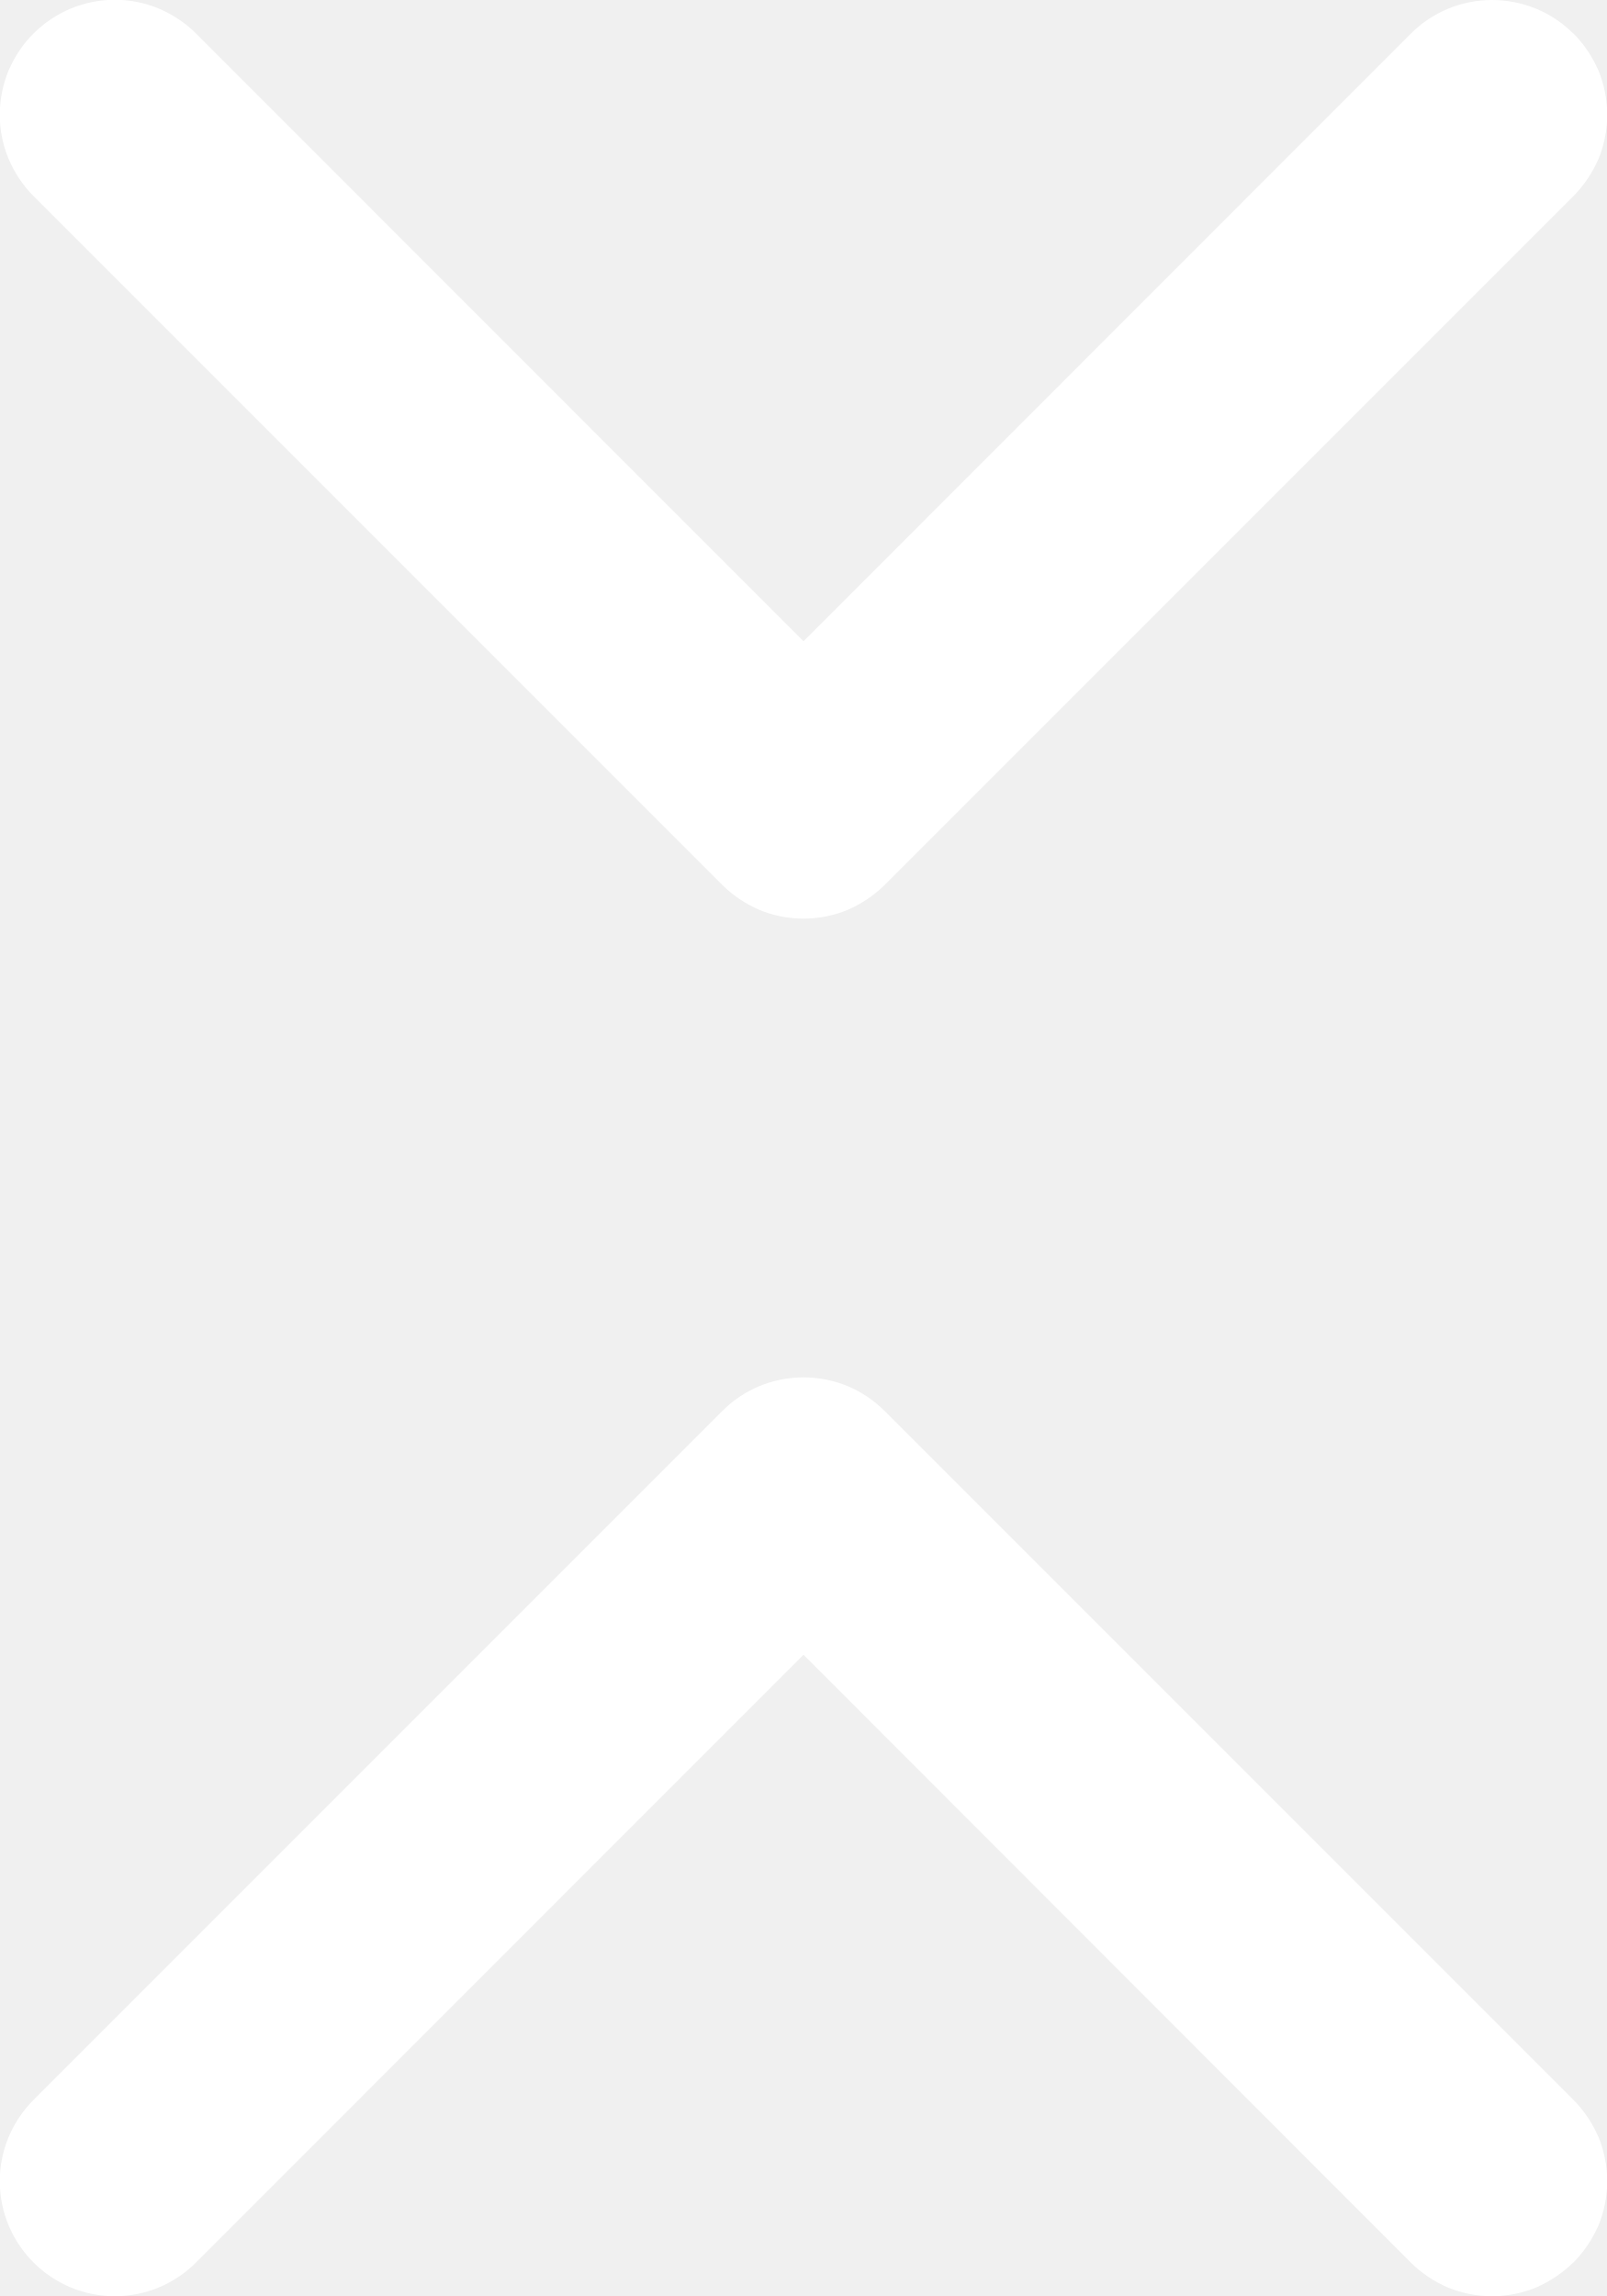
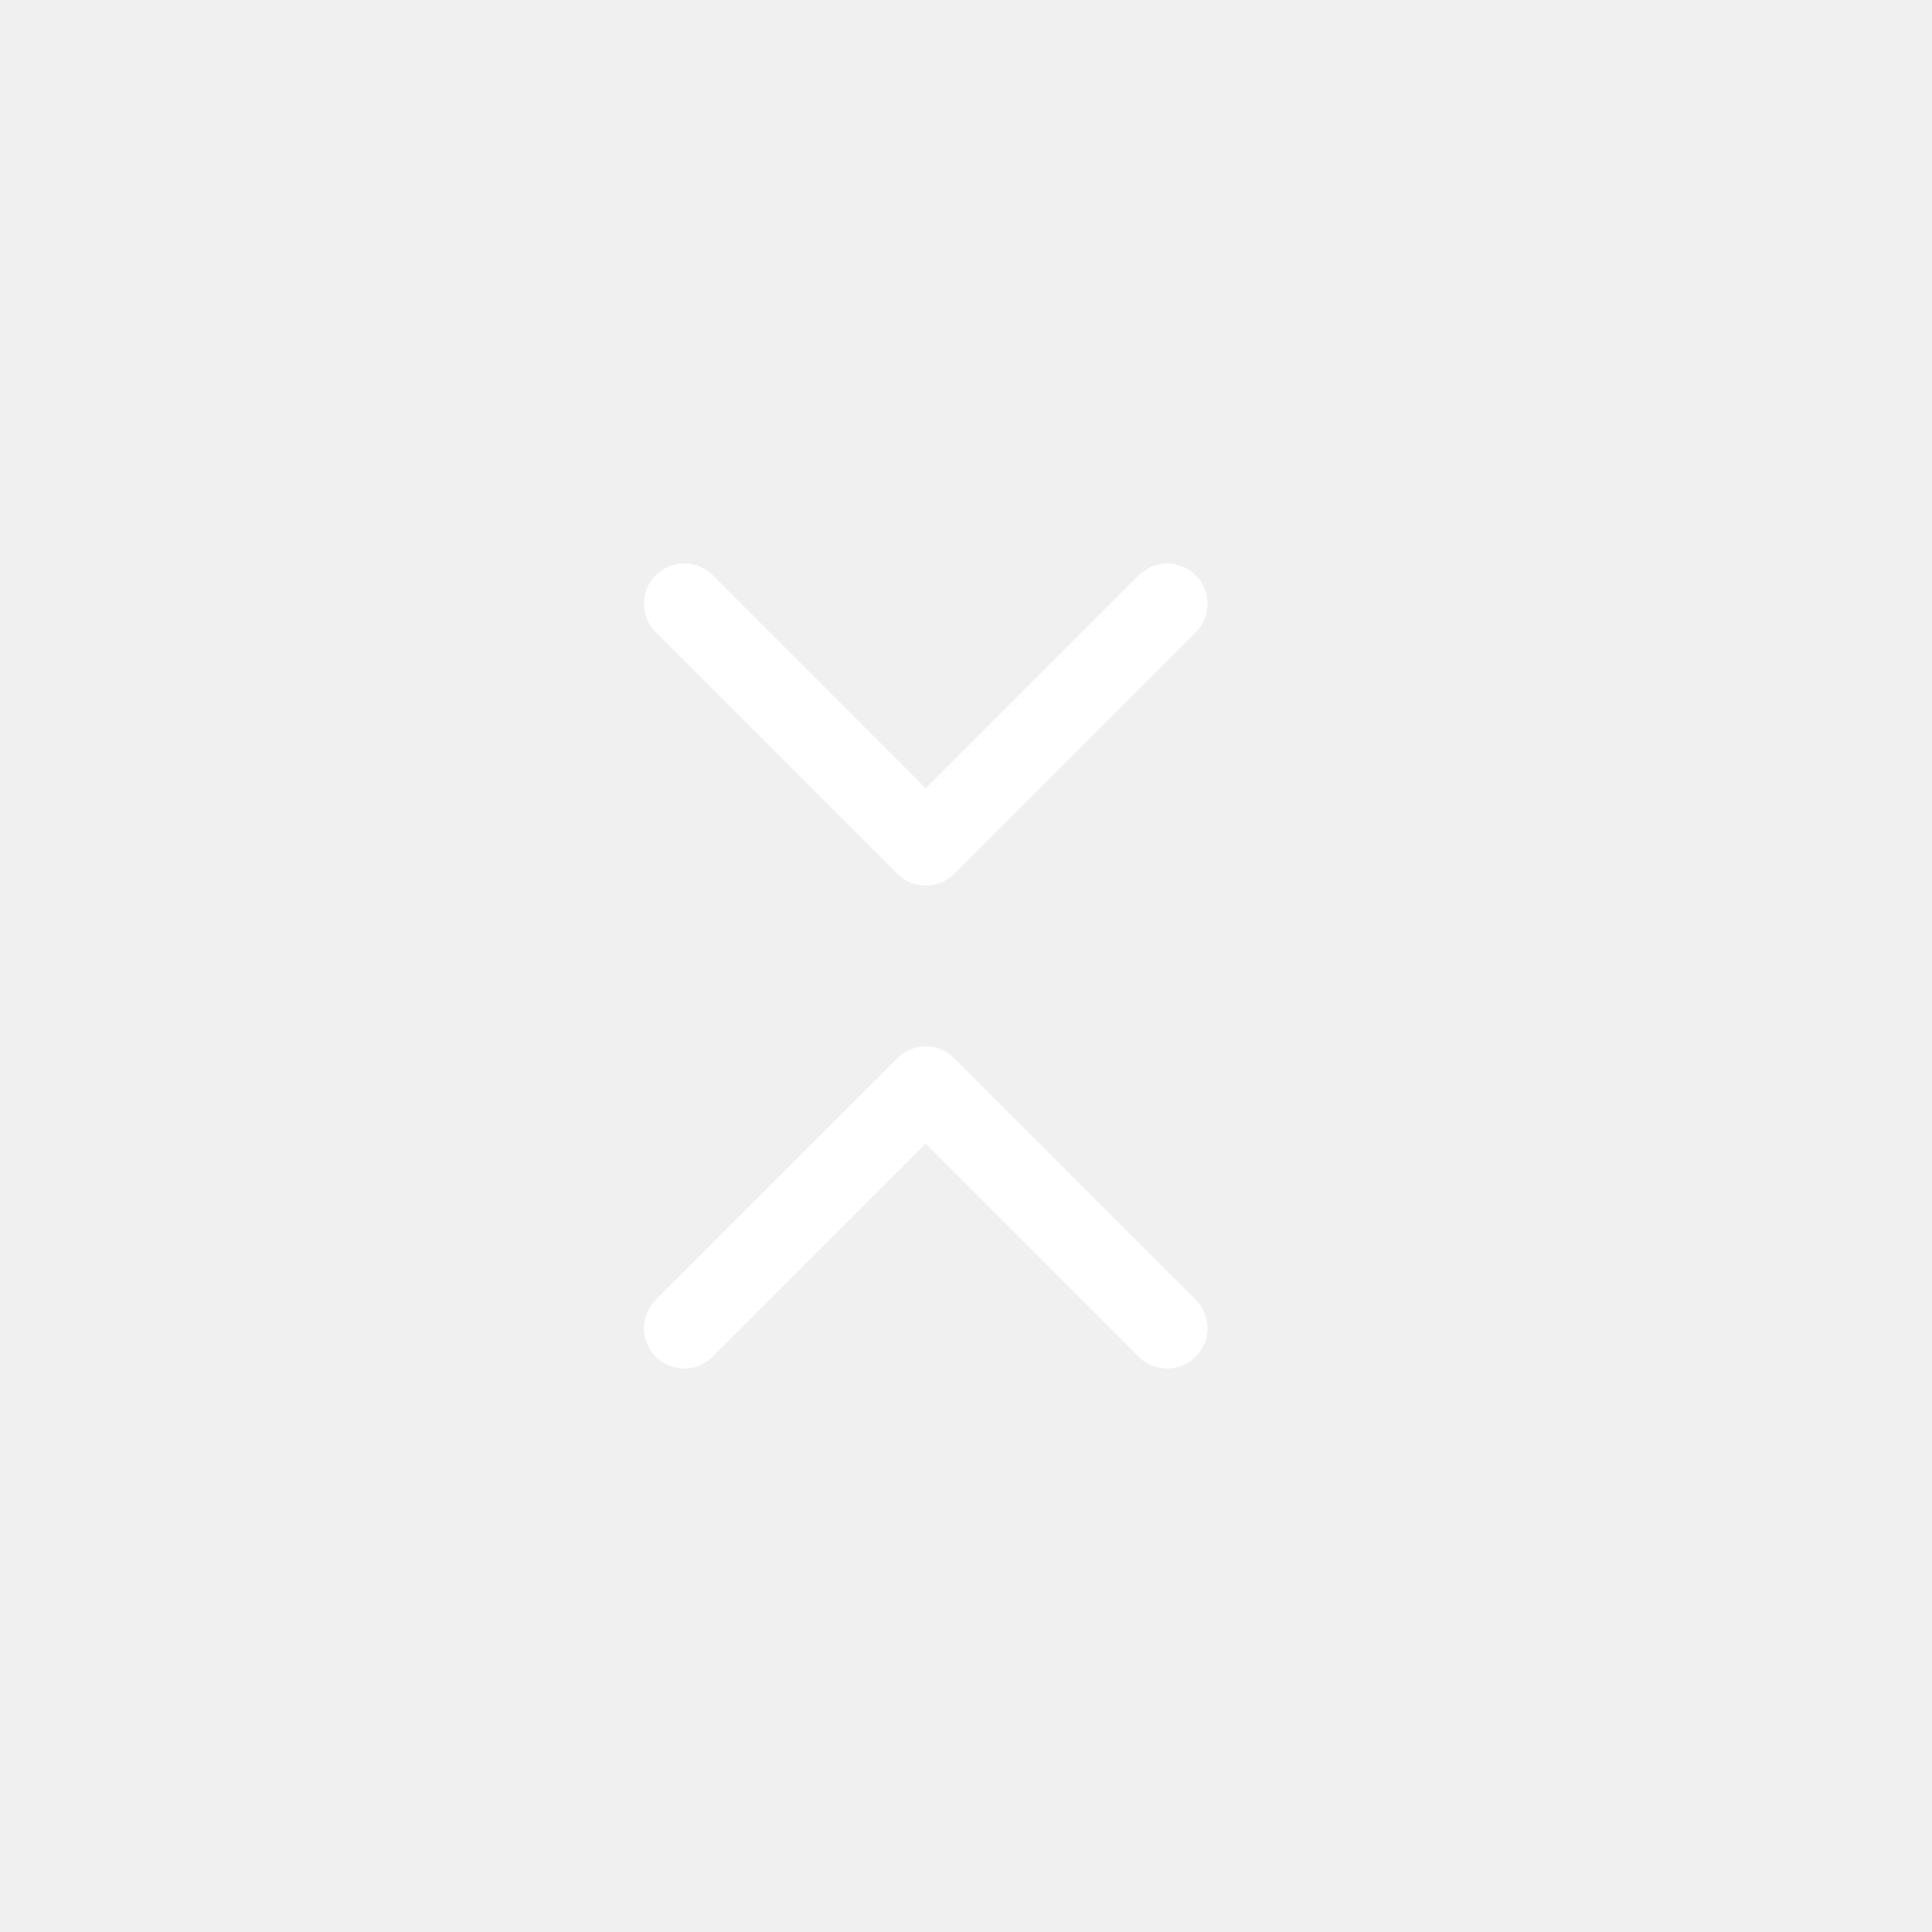
- <svg xmlns="http://www.w3.org/2000/svg" width="7" height="10" viewBox="0 0 7 10" fill="none">
-   <path data-svg-property="fill" fill-rule="evenodd" clip-rule="evenodd" d="M6.854 0.146C6.9 0.192 6.937 0.248 6.963 0.308C6.988 0.369 7.001 0.434 7.001 0.5C7.001 0.566 6.988 0.631 6.963 0.692C6.937 0.752 6.9 0.807 6.854 0.854L3.854 3.854C3.807 3.9 3.752 3.937 3.692 3.963C3.631 3.988 3.566 4.001 3.5 4.001C3.434 4.001 3.369 3.988 3.308 3.963C3.248 3.937 3.192 3.9 3.146 3.854L0.146 0.854C0.099 0.807 0.063 0.752 0.037 0.691C0.012 0.631 -0.001 0.566 -0.001 0.5C-0.001 0.434 0.012 0.369 0.037 0.308C0.063 0.248 0.099 0.192 0.146 0.146C0.24 0.052 0.367 -0.001 0.5 -0.001C0.566 -0.001 0.631 0.012 0.691 0.037C0.752 0.063 0.807 0.099 0.854 0.146L3.5 2.793L6.146 0.146C6.24 0.052 6.367 -0 6.499 -0C6.632 -0 6.759 0.052 6.853 0.146M6.853 9.854C6.806 9.9 6.751 9.937 6.691 9.963C6.63 9.988 6.565 10.001 6.499 10.001C6.433 10.001 6.368 9.988 6.307 9.963C6.247 9.937 6.191 9.9 6.145 9.854L3.5 7.207L0.854 9.854C0.76 9.948 0.633 10.001 0.5 10.001C0.367 10.001 0.24 9.948 0.146 9.854C0.052 9.76 -0.001 9.633 -0.001 9.5C-0.001 9.367 0.052 9.24 0.146 9.146L3.146 6.146C3.192 6.099 3.248 6.062 3.308 6.037C3.369 6.012 3.434 5.999 3.5 5.999C3.566 5.999 3.631 6.012 3.692 6.037C3.752 6.062 3.807 6.099 3.854 6.146L6.854 9.146C6.9 9.192 6.937 9.248 6.963 9.308C6.988 9.369 7.001 9.434 7.001 9.5C7.001 9.566 6.988 9.631 6.963 9.692C6.937 9.752 6.9 9.807 6.854 9.854" fill="white" />
+ <svg width="24" height="24" fill="none" viewBox="0 0 24 24" data-fpl-icon-size="24">
+   <path data-svg-property="fill" fill="white" fill-rule="evenodd" d="M14.854 7.146a.5.5 0 0 1 0 .708l-3 3a.5.5 0 0 1-.708 0l-3-3a.5.5 0 1 1 .708-.708L11.5 9.793l2.646-2.647a.5.5 0 0 1 .707 0m0 9.708a.5.5 0 0 1-.708 0L11.5 14.207l-2.646 2.647a.5.5 0 0 1-.708-.708l3-3a.5.5 0 0 1 .708 0l3 3a.5.5 0 0 1 0 .708" clip-rule="evenodd" />
</svg>
